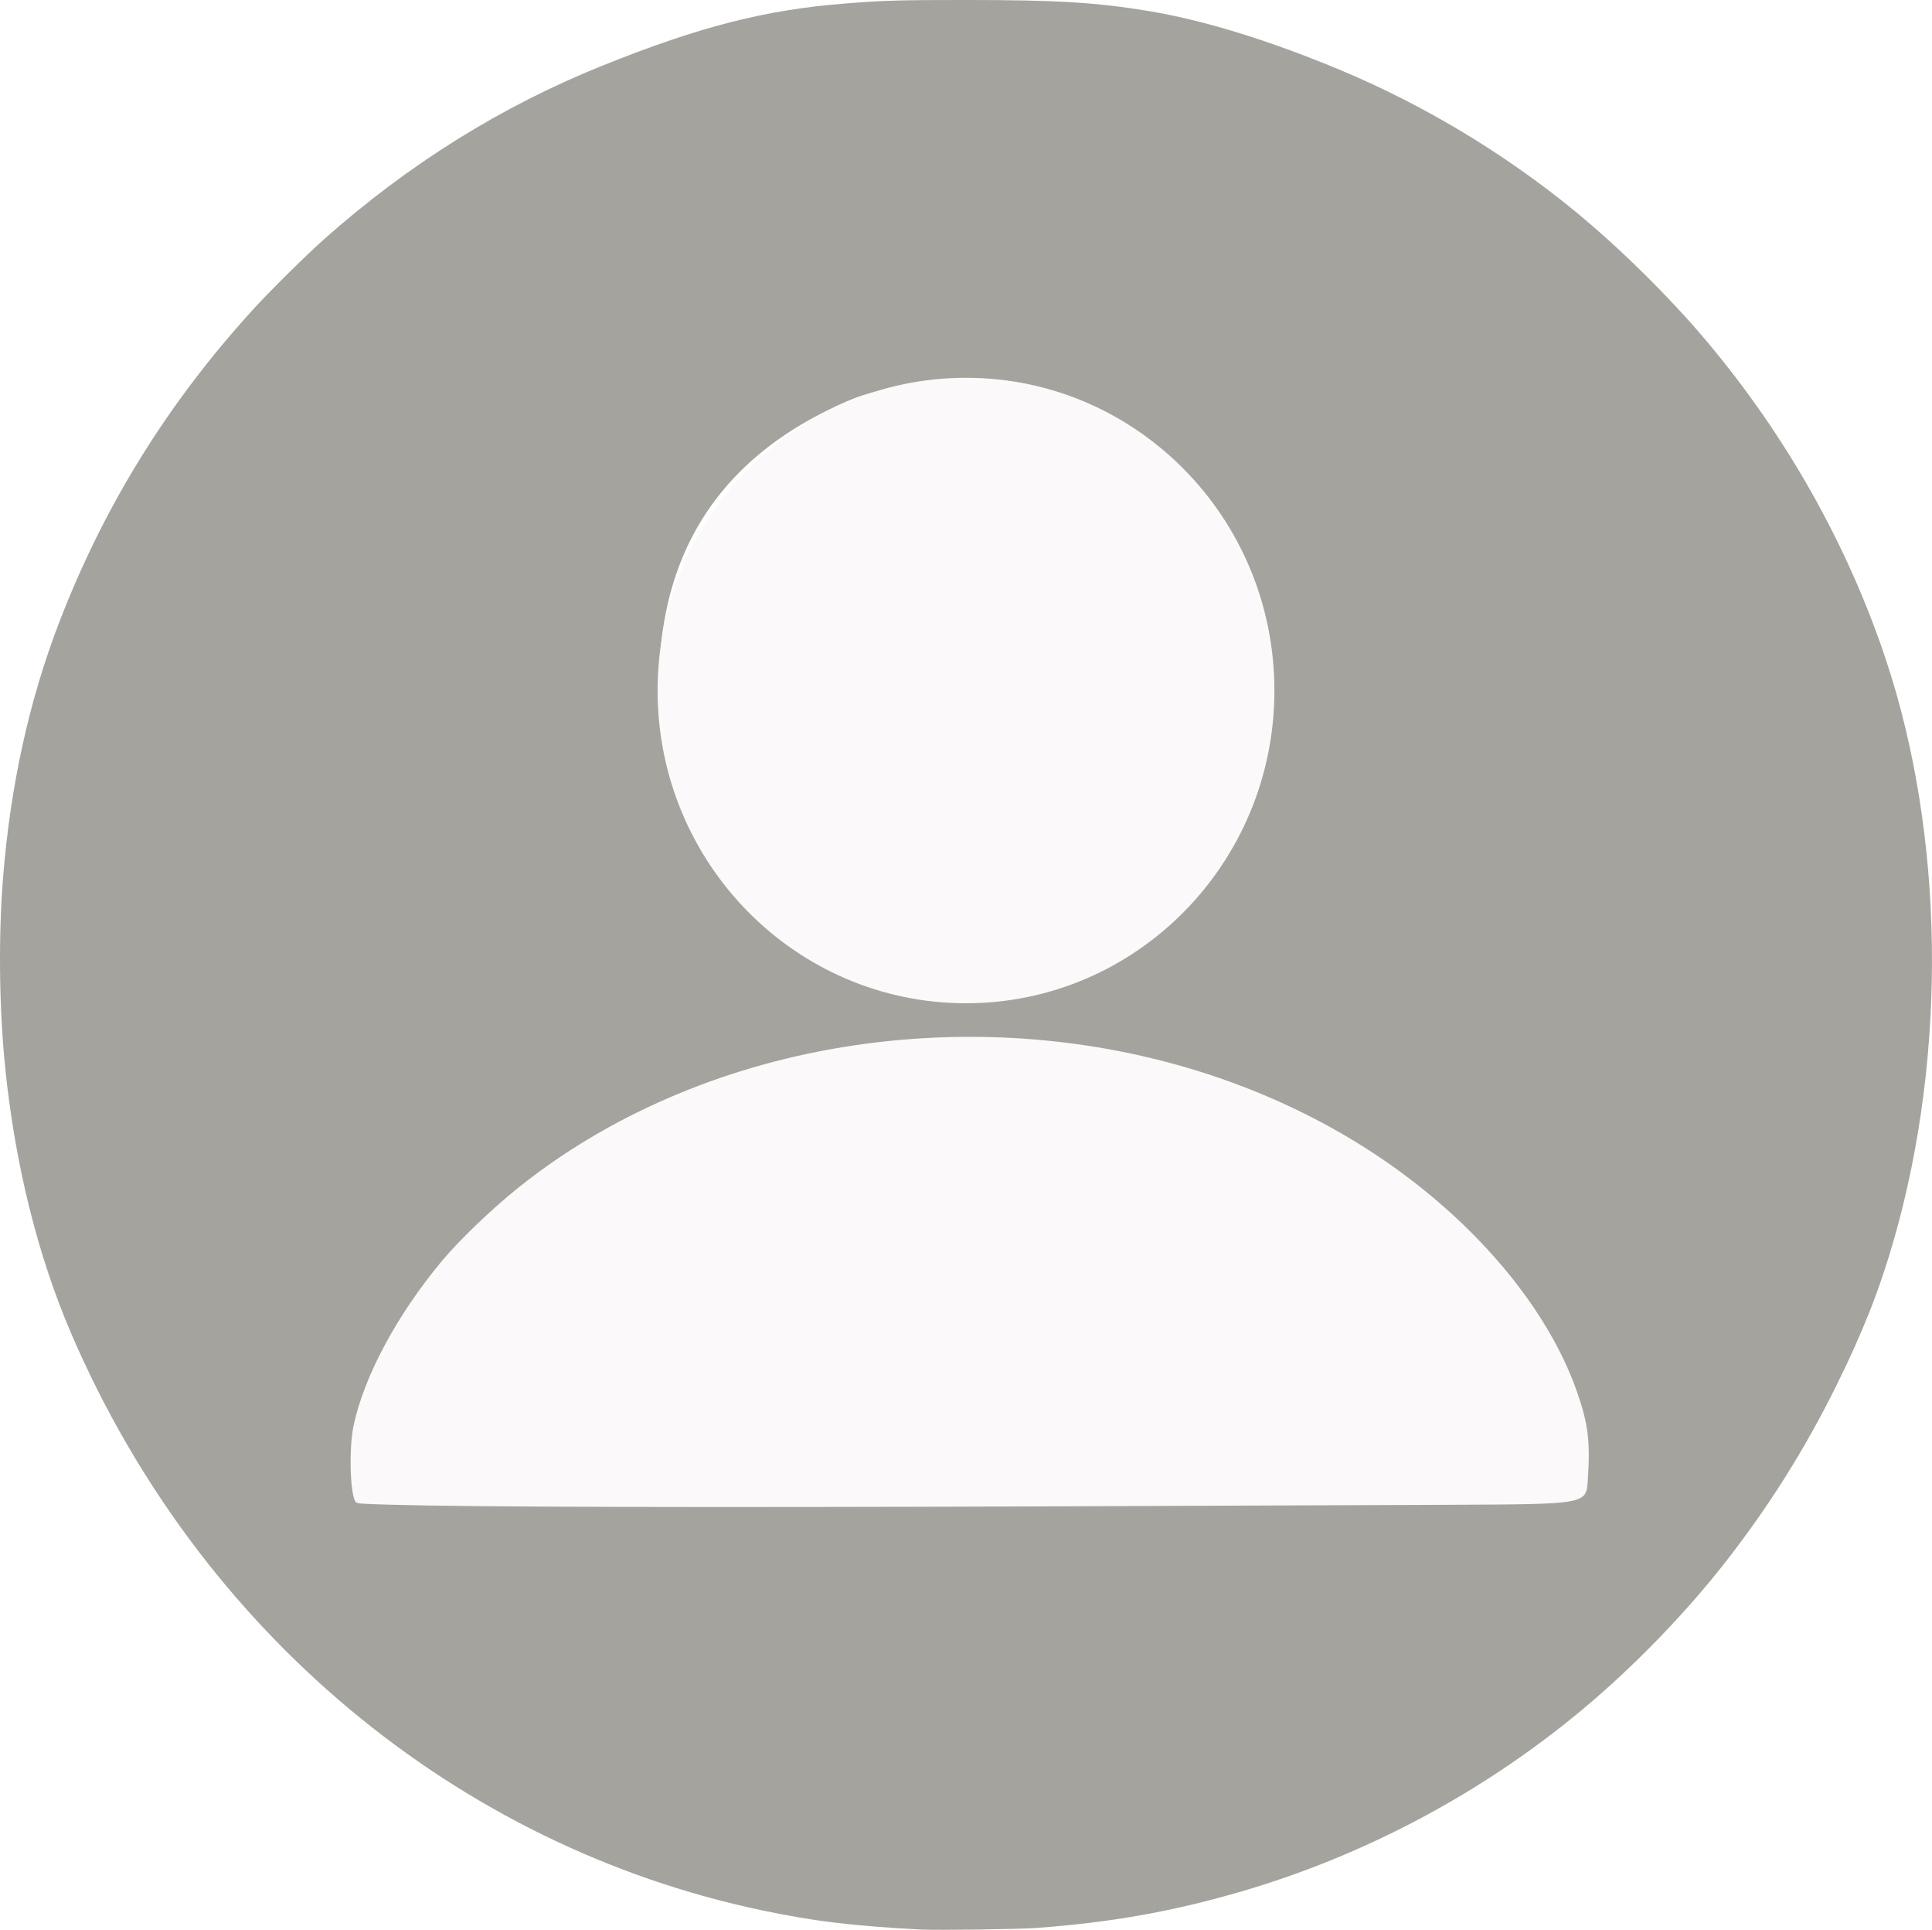
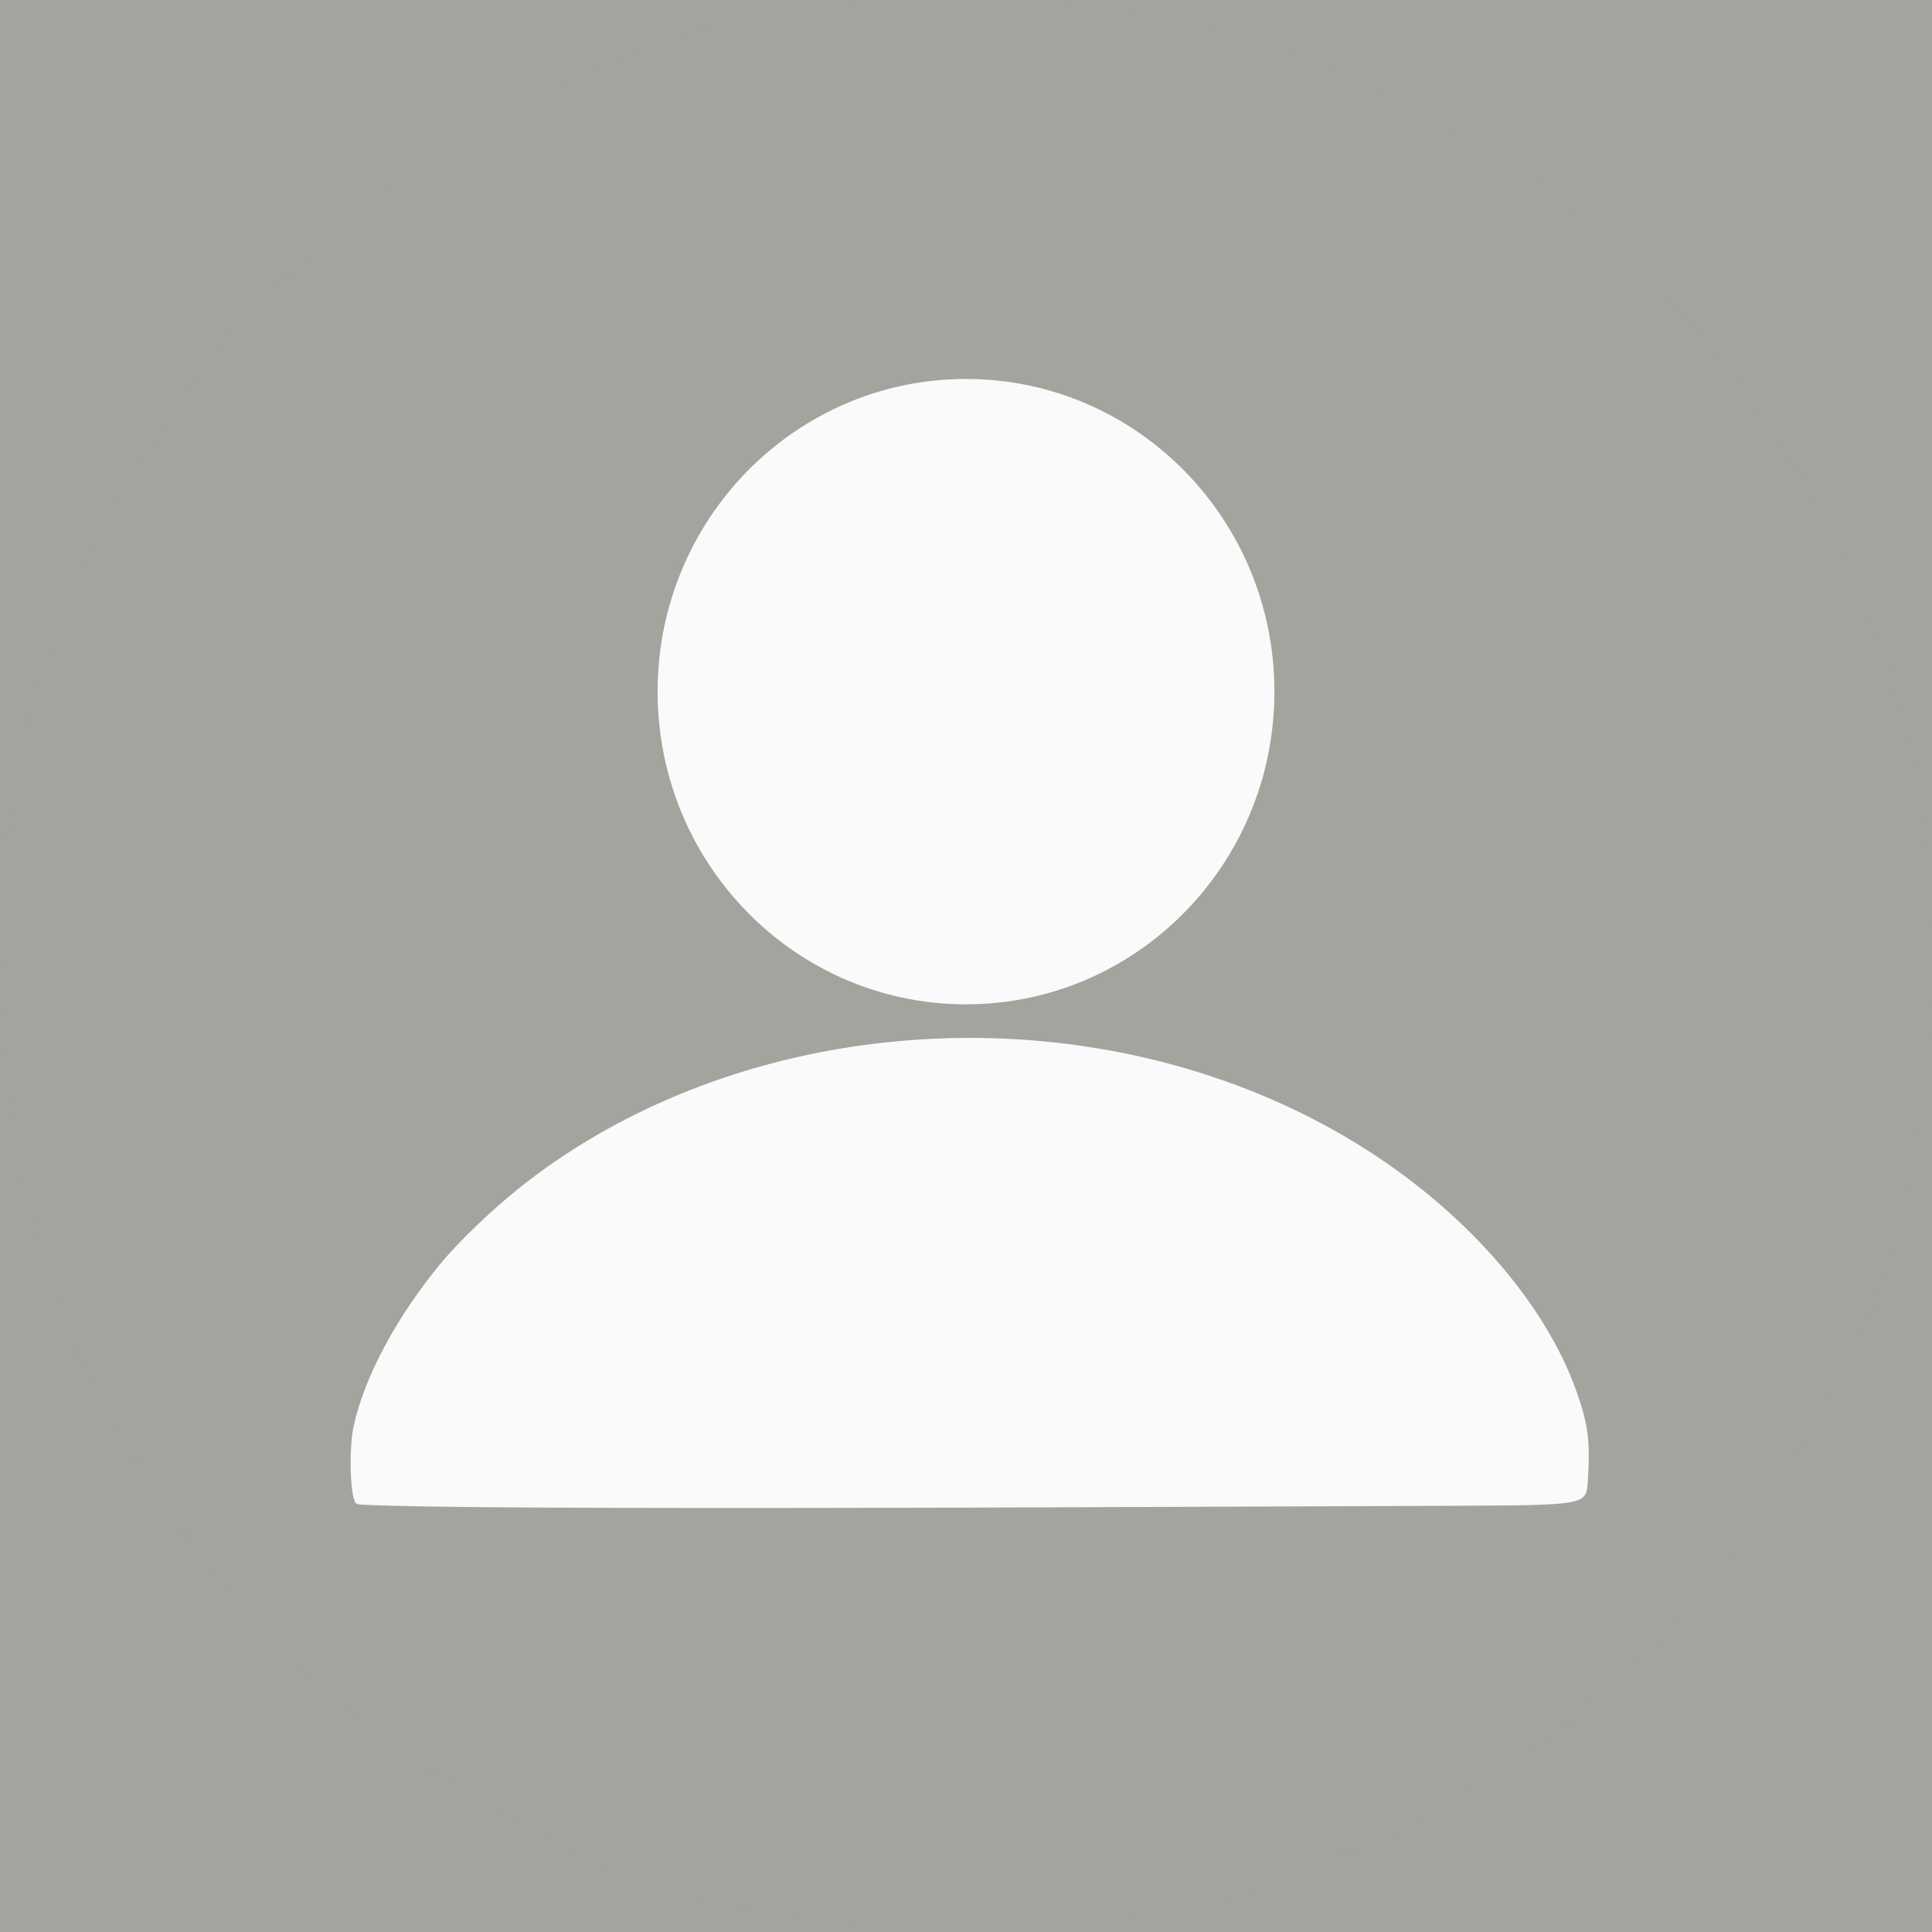
- <svg xmlns="http://www.w3.org/2000/svg" width="183.809mm" height="183.572mm" viewBox="0 0 183.809 183.572" version="1.1" id="svg1" xml:space="preserve">
+ <svg xmlns="http://www.w3.org/2000/svg" width="183.809mm" height="183.809mm" viewBox="0 0 183.809 183.809" version="1.1" id="svg1" xml:space="preserve">
  <defs id="defs1" />
-   <g id="layer1" transform="translate(-59.53743,150.8578)">
-     <g id="g5">
-       <rect style="fill:#fbf9f9;fill-opacity:1;stroke-width:0.265" id="rect5" width="125.639" height="49.948" x="90.291" y="-53.022" />
-       <path style="fill:#a4a39e;fill-opacity:1" d="m 147.159,32.688 c -6.55,-0.347 -10.186,-0.786 -15.113,-1.824 -29.118,-6.132 -53.556,-26.537 -65.743,-54.895 -3.176,-7.389 -5.33,-16.06 -6.265,-25.21 -0.583,-5.714 -0.662,-12.501 -0.21,-18.14 0.702,-8.749 2.476,-16.816 5.335,-24.257 4.273,-11.119 10.378,-20.955 18.548,-29.885 1.577,-1.724 4.987,-5.094 6.636,-6.559 8.053,-7.155 16.887,-12.665 26.501,-16.53 9.22,-3.706 15.427,-5.299 23.029,-5.907 3.7,-0.296 5.246,-0.342 11.599,-0.34 8.659,0.002 12.39,0.23 17.399,1.061 5.159,0.856 11.374,2.767 18.075,5.558 7.971,3.319 15.677,7.944 22.388,13.438 4.21,3.446 8.996,8.163 12.505,12.325 7.622,9.038 13.507,19.488 17.141,30.438 5.533,16.673 5.817,37.343 0.756,55.038 -1.363,4.765 -2.964,8.835 -5.46,13.881 -2.991,6.046 -6.312,11.348 -10.44,16.668 -3.839,4.948 -8.834,10.109 -13.747,14.207 -9.545,7.96 -20.816,13.951 -32.71,17.385 -6.447,1.862 -12.229,2.883 -19.219,3.394 -1.692,0.124 -9.509,0.233 -11.007,0.153 z m 12.234,-40.256 c 14.203,-0.051 31.5,-0.118 38.439,-0.149 12.615,-0.057 12.615,-0.057 12.765,-2.301 0.248,-3.705 0.05,-5.351 -1.007,-8.395 -2.221,-6.395 -7.114,-13.002 -13.748,-18.564 -14.675,-12.302 -35.654,-17.629 -56.176,-14.264 -11.608,1.903 -22.376,6.578 -30.861,13.396 -2.537,2.039 -5.604,4.984 -7.248,6.961 -4.263,5.126 -7.379,10.937 -8.38,15.631 -0.46,2.157 -0.335,6.62 0.204,7.267 0.134,0.161 0.302,0.175 3.316,0.262 7.626,0.222 29.14,0.276 62.696,0.157 z m -6.223,-50.466 c 3.859,-0.345 8.553,-1.738 11.526,-3.421 4.6,-2.605 8.529,-6.505 11.168,-11.088 1.477,-2.565 2.583,-5.915 3.145,-9.526 0.169,-1.09 0.191,-1.542 0.191,-4.022 0,-2.473 -0.022,-2.93 -0.188,-3.979 -0.743,-4.686 -2.34,-8.684 -4.968,-12.438 -2.85,-4.071 -6.923,-7.55 -11.549,-9.865 -2.34,-1.171 -3.727,-1.457 -7.885,-1.624 -2.616,-0.105 -7.938,-0.052 -9.567,0.095 -2.545,0.23 -4.007,0.687 -7.009,2.191 -8.624,4.32 -13.749,10.992 -15.293,19.908 -0.343,1.984 -0.428,3.144 -0.43,5.925 -0.002,2.721 0.048,3.485 0.347,5.334 1.033,6.389 4.16,11.634 9.489,15.923 2.021,1.626 3.729,2.725 5.91,3.802 4.851,2.395 9.631,3.276 15.113,2.787 z" id="path3" />
-       <ellipse style="fill:#fbf9f9;fill-opacity:1;stroke-width:0.288" id="path4" cx="151.442" cy="-85.173" rx="29.342" ry="29.749" />
+   <g id="layer1" transform="translate(136.7814,162.1397)">
+     <g id="g2">
+       <rect style="fill:#a4a39e;fill-opacity:1;stroke-width:0.36" id="rect1" width="183.809" height="183.809" x="-136.781" y="-162.14" />
+       <g id="g1" transform="translate(-196.3187,-11.16361)">
+         <g id="g5">
+           <rect style="fill:#fbf9f9;fill-opacity:1;stroke-width:0.265" id="rect5" width="125.639" height="49.948" x="90.291" y="-53.022" />
+           <path style="fill:#a4a39e;fill-opacity:1" d="m 147.159,32.688 c -6.55,-0.347 -10.186,-0.786 -15.113,-1.824 -29.118,-6.132 -53.556,-26.537 -65.743,-54.895 -3.176,-7.389 -5.33,-16.06 -6.265,-25.21 -0.583,-5.714 -0.662,-12.501 -0.21,-18.14 0.702,-8.749 2.476,-16.816 5.335,-24.257 4.273,-11.119 10.378,-20.955 18.548,-29.885 1.577,-1.724 4.987,-5.094 6.636,-6.559 8.053,-7.155 16.887,-12.665 26.501,-16.53 9.22,-3.706 15.427,-5.299 23.029,-5.907 3.7,-0.296 5.246,-0.342 11.599,-0.34 8.659,0.002 12.39,0.23 17.399,1.061 5.159,0.856 11.374,2.767 18.075,5.558 7.971,3.319 15.677,7.944 22.388,13.438 4.21,3.446 8.996,8.163 12.505,12.325 7.622,9.038 13.507,19.488 17.141,30.438 5.533,16.673 5.817,37.343 0.756,55.038 -1.363,4.765 -2.964,8.835 -5.46,13.881 -2.991,6.046 -6.312,11.348 -10.44,16.668 -3.839,4.948 -8.834,10.109 -13.747,14.207 -9.545,7.96 -20.816,13.951 -32.71,17.385 -6.447,1.862 -12.229,2.883 -19.219,3.394 -1.692,0.124 -9.509,0.233 -11.007,0.153 z m 12.234,-40.256 c 14.203,-0.051 31.5,-0.118 38.439,-0.149 12.615,-0.057 12.615,-0.057 12.765,-2.301 0.248,-3.705 0.05,-5.351 -1.007,-8.395 -2.221,-6.395 -7.114,-13.002 -13.748,-18.564 -14.675,-12.302 -35.654,-17.629 -56.176,-14.264 -11.608,1.903 -22.376,6.578 -30.861,13.396 -2.537,2.039 -5.604,4.984 -7.248,6.961 -4.263,5.126 -7.379,10.937 -8.38,15.631 -0.46,2.157 -0.335,6.62 0.204,7.267 0.134,0.161 0.302,0.175 3.316,0.262 7.626,0.222 29.14,0.276 62.696,0.157 z m -6.223,-50.466 c 3.859,-0.345 8.553,-1.738 11.526,-3.421 4.6,-2.605 8.529,-6.505 11.168,-11.088 1.477,-2.565 2.583,-5.915 3.145,-9.526 0.169,-1.09 0.191,-1.542 0.191,-4.022 0,-2.473 -0.022,-2.93 -0.188,-3.979 -0.743,-4.686 -2.34,-8.684 -4.968,-12.438 -2.85,-4.071 -6.923,-7.55 -11.549,-9.865 -2.34,-1.171 -3.727,-1.457 -7.885,-1.624 -2.616,-0.105 -7.938,-0.052 -9.567,0.095 -2.545,0.23 -4.007,0.687 -7.009,2.191 -8.624,4.32 -13.749,10.992 -15.293,19.908 -0.343,1.984 -0.428,3.144 -0.43,5.925 -0.002,2.721 0.048,3.485 0.347,5.334 1.033,6.389 4.16,11.634 9.489,15.923 2.021,1.626 3.729,2.725 5.91,3.802 4.851,2.395 9.631,3.276 15.113,2.787 z" id="path3" />
+           <ellipse style="fill:#fbf9f9;fill-opacity:1;stroke-width:0.288" id="path4" cx="151.442" cy="-85.173" rx="29.342" ry="29.749" />
+         </g>
+       </g>
    </g>
  </g>
</svg>
